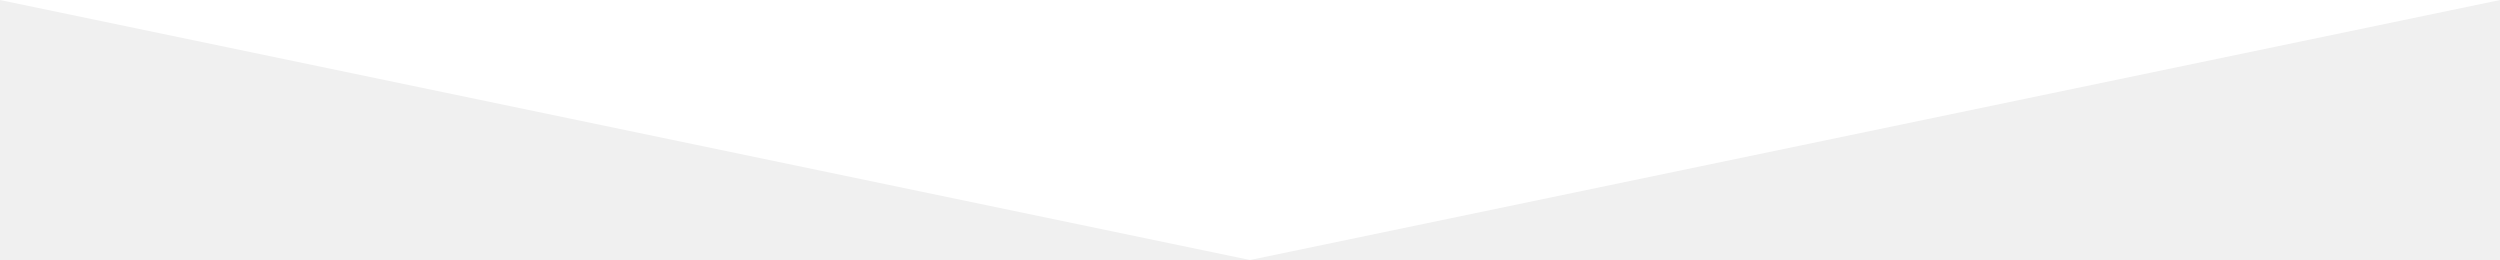
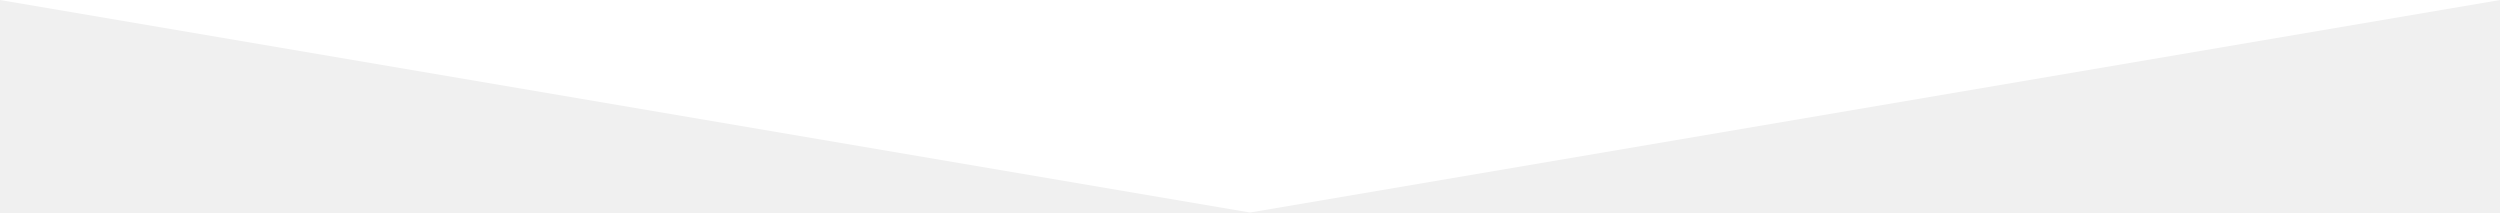
- <svg xmlns="http://www.w3.org/2000/svg" version="1.0" id="Layer_1" x="0px" y="0px" width="595.28px" height="61.905px" viewBox="0 0 595.28 61.905" enable-background="new 0 0 595.28 61.905" xml:space="preserve">
-   <polygon fill="#ffffff" points="297.64,61.905 0,0 595.28,0 " />
+ <svg xmlns="http://www.w3.org/2000/svg" version="1.0" id="Layer_1" x="0px" y="0px" width="600px" height="51px" viewBox="0 0 600 51" enable-background="new 0 0 600 51" xml:space="preserve">
+   <polygon fill="#ffffff" points="300,51 0,0 600,0 " />
</svg>
